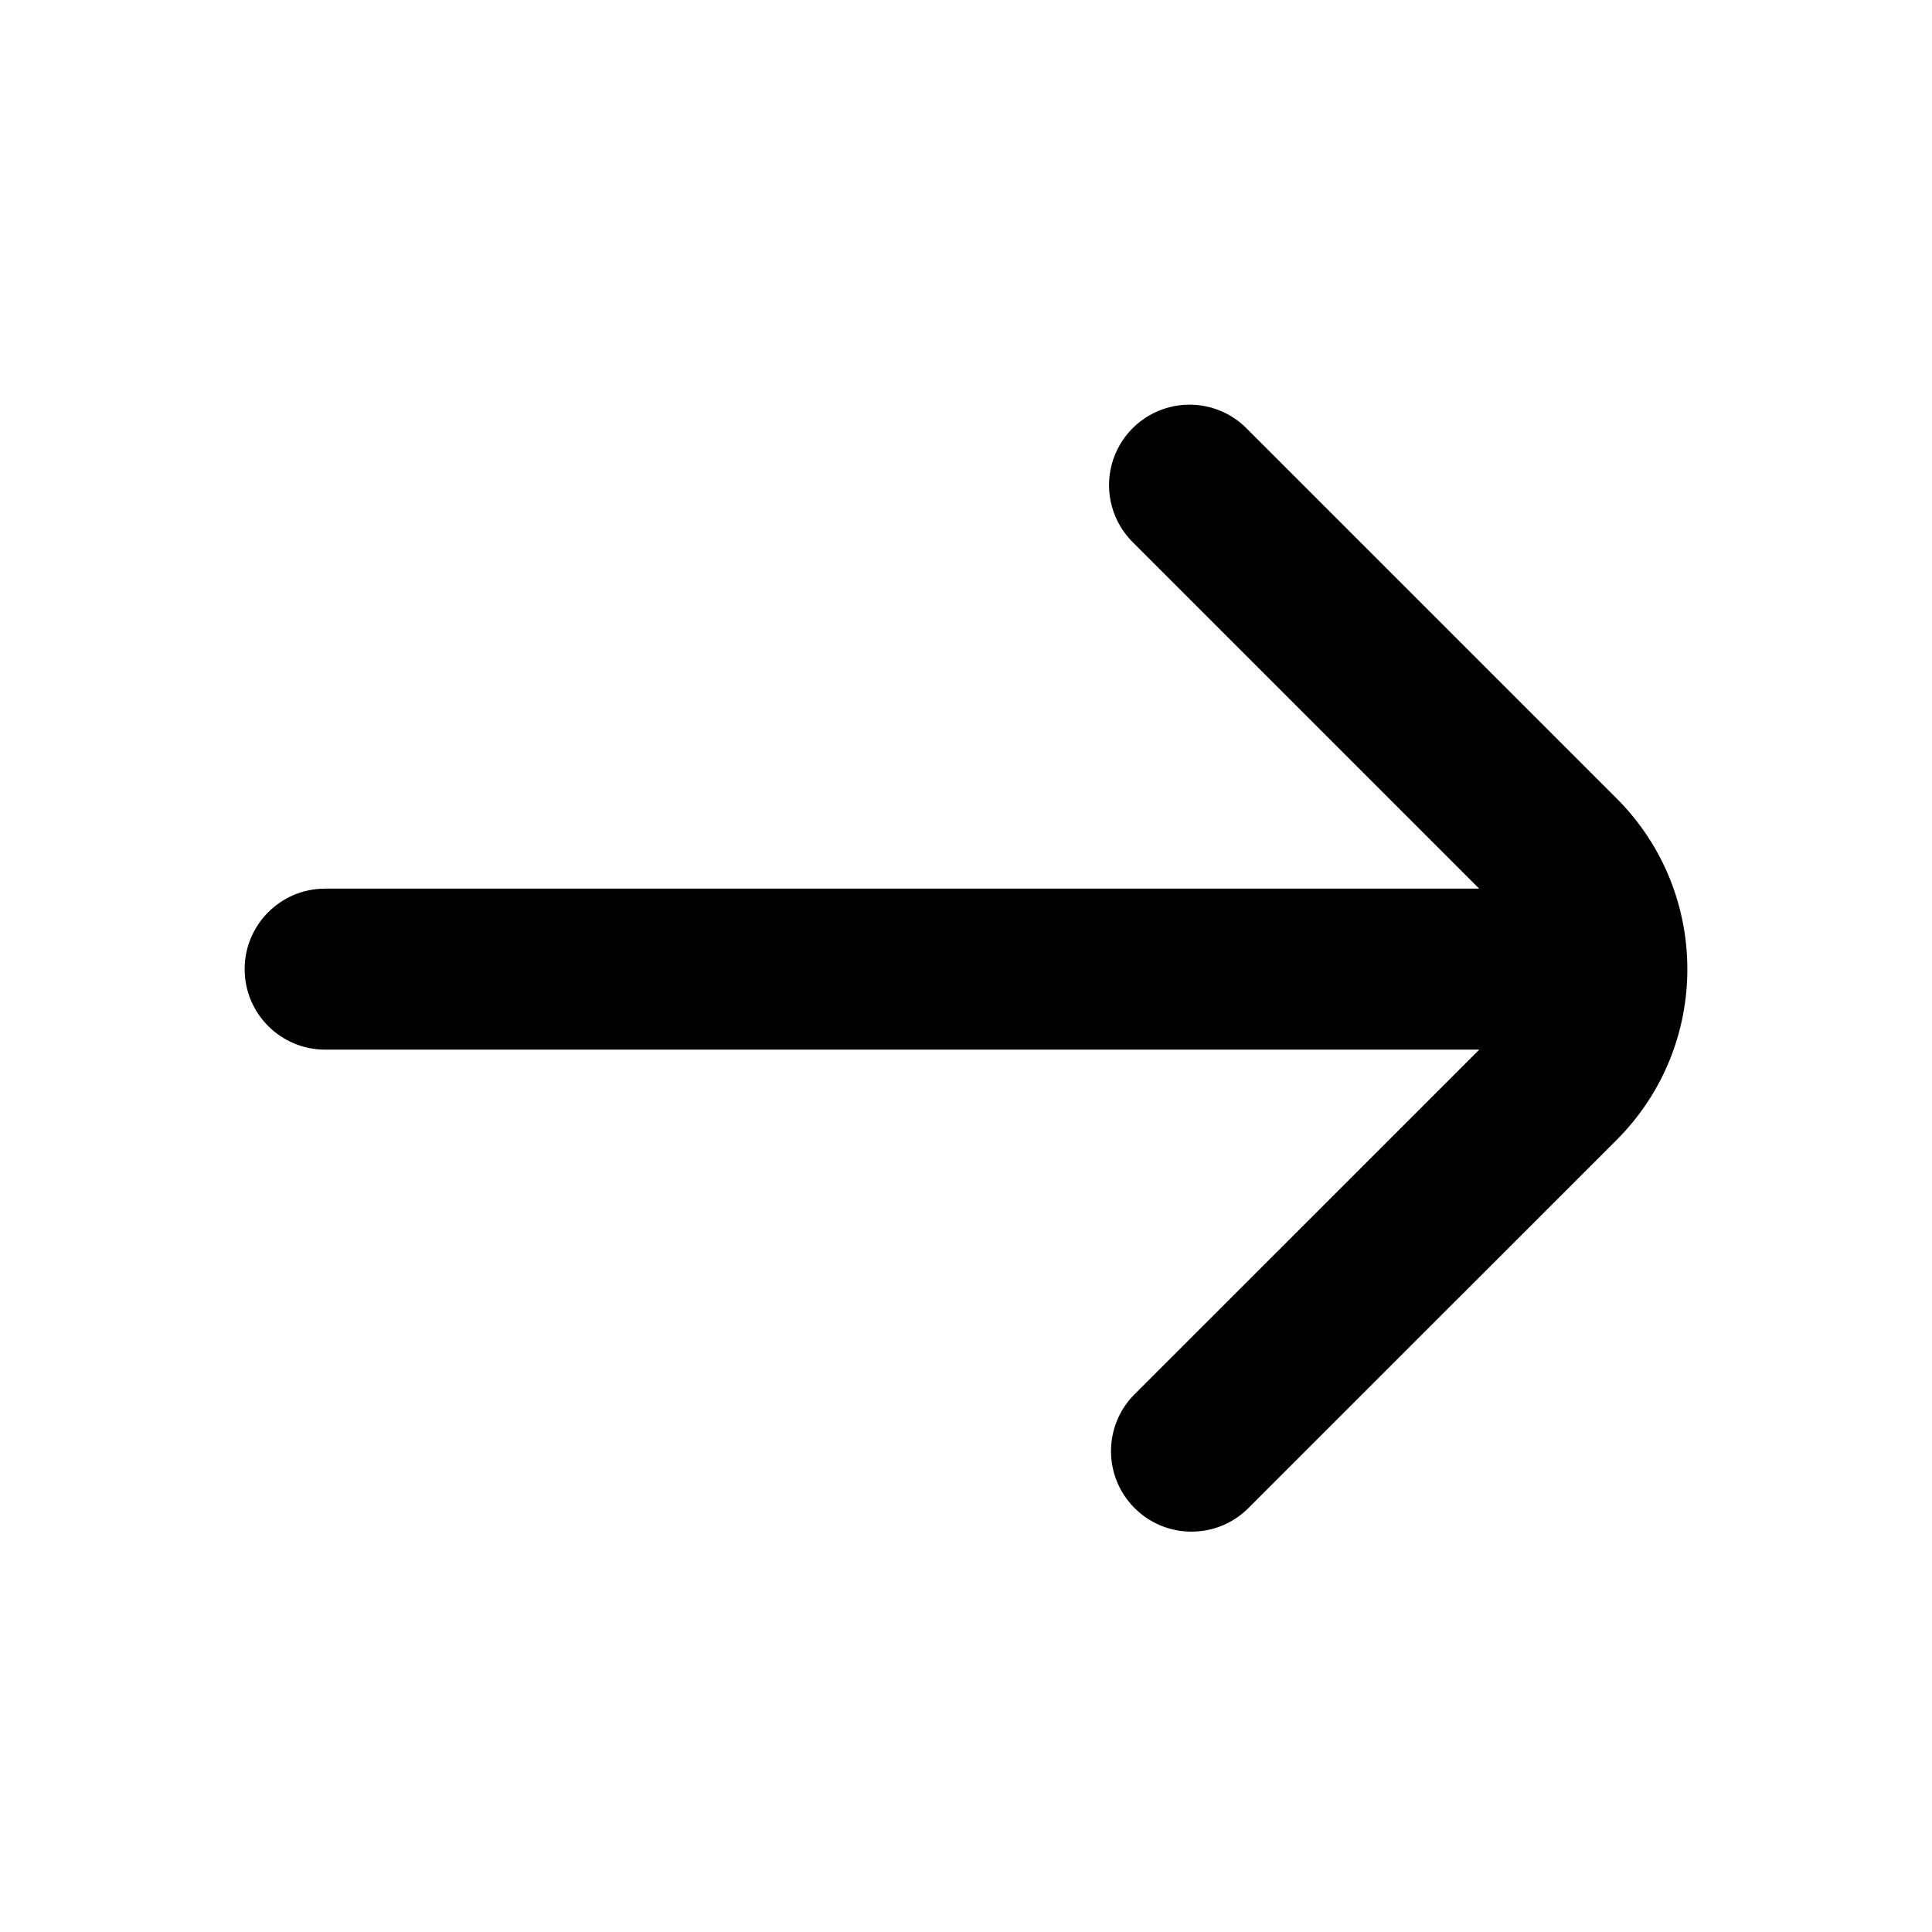
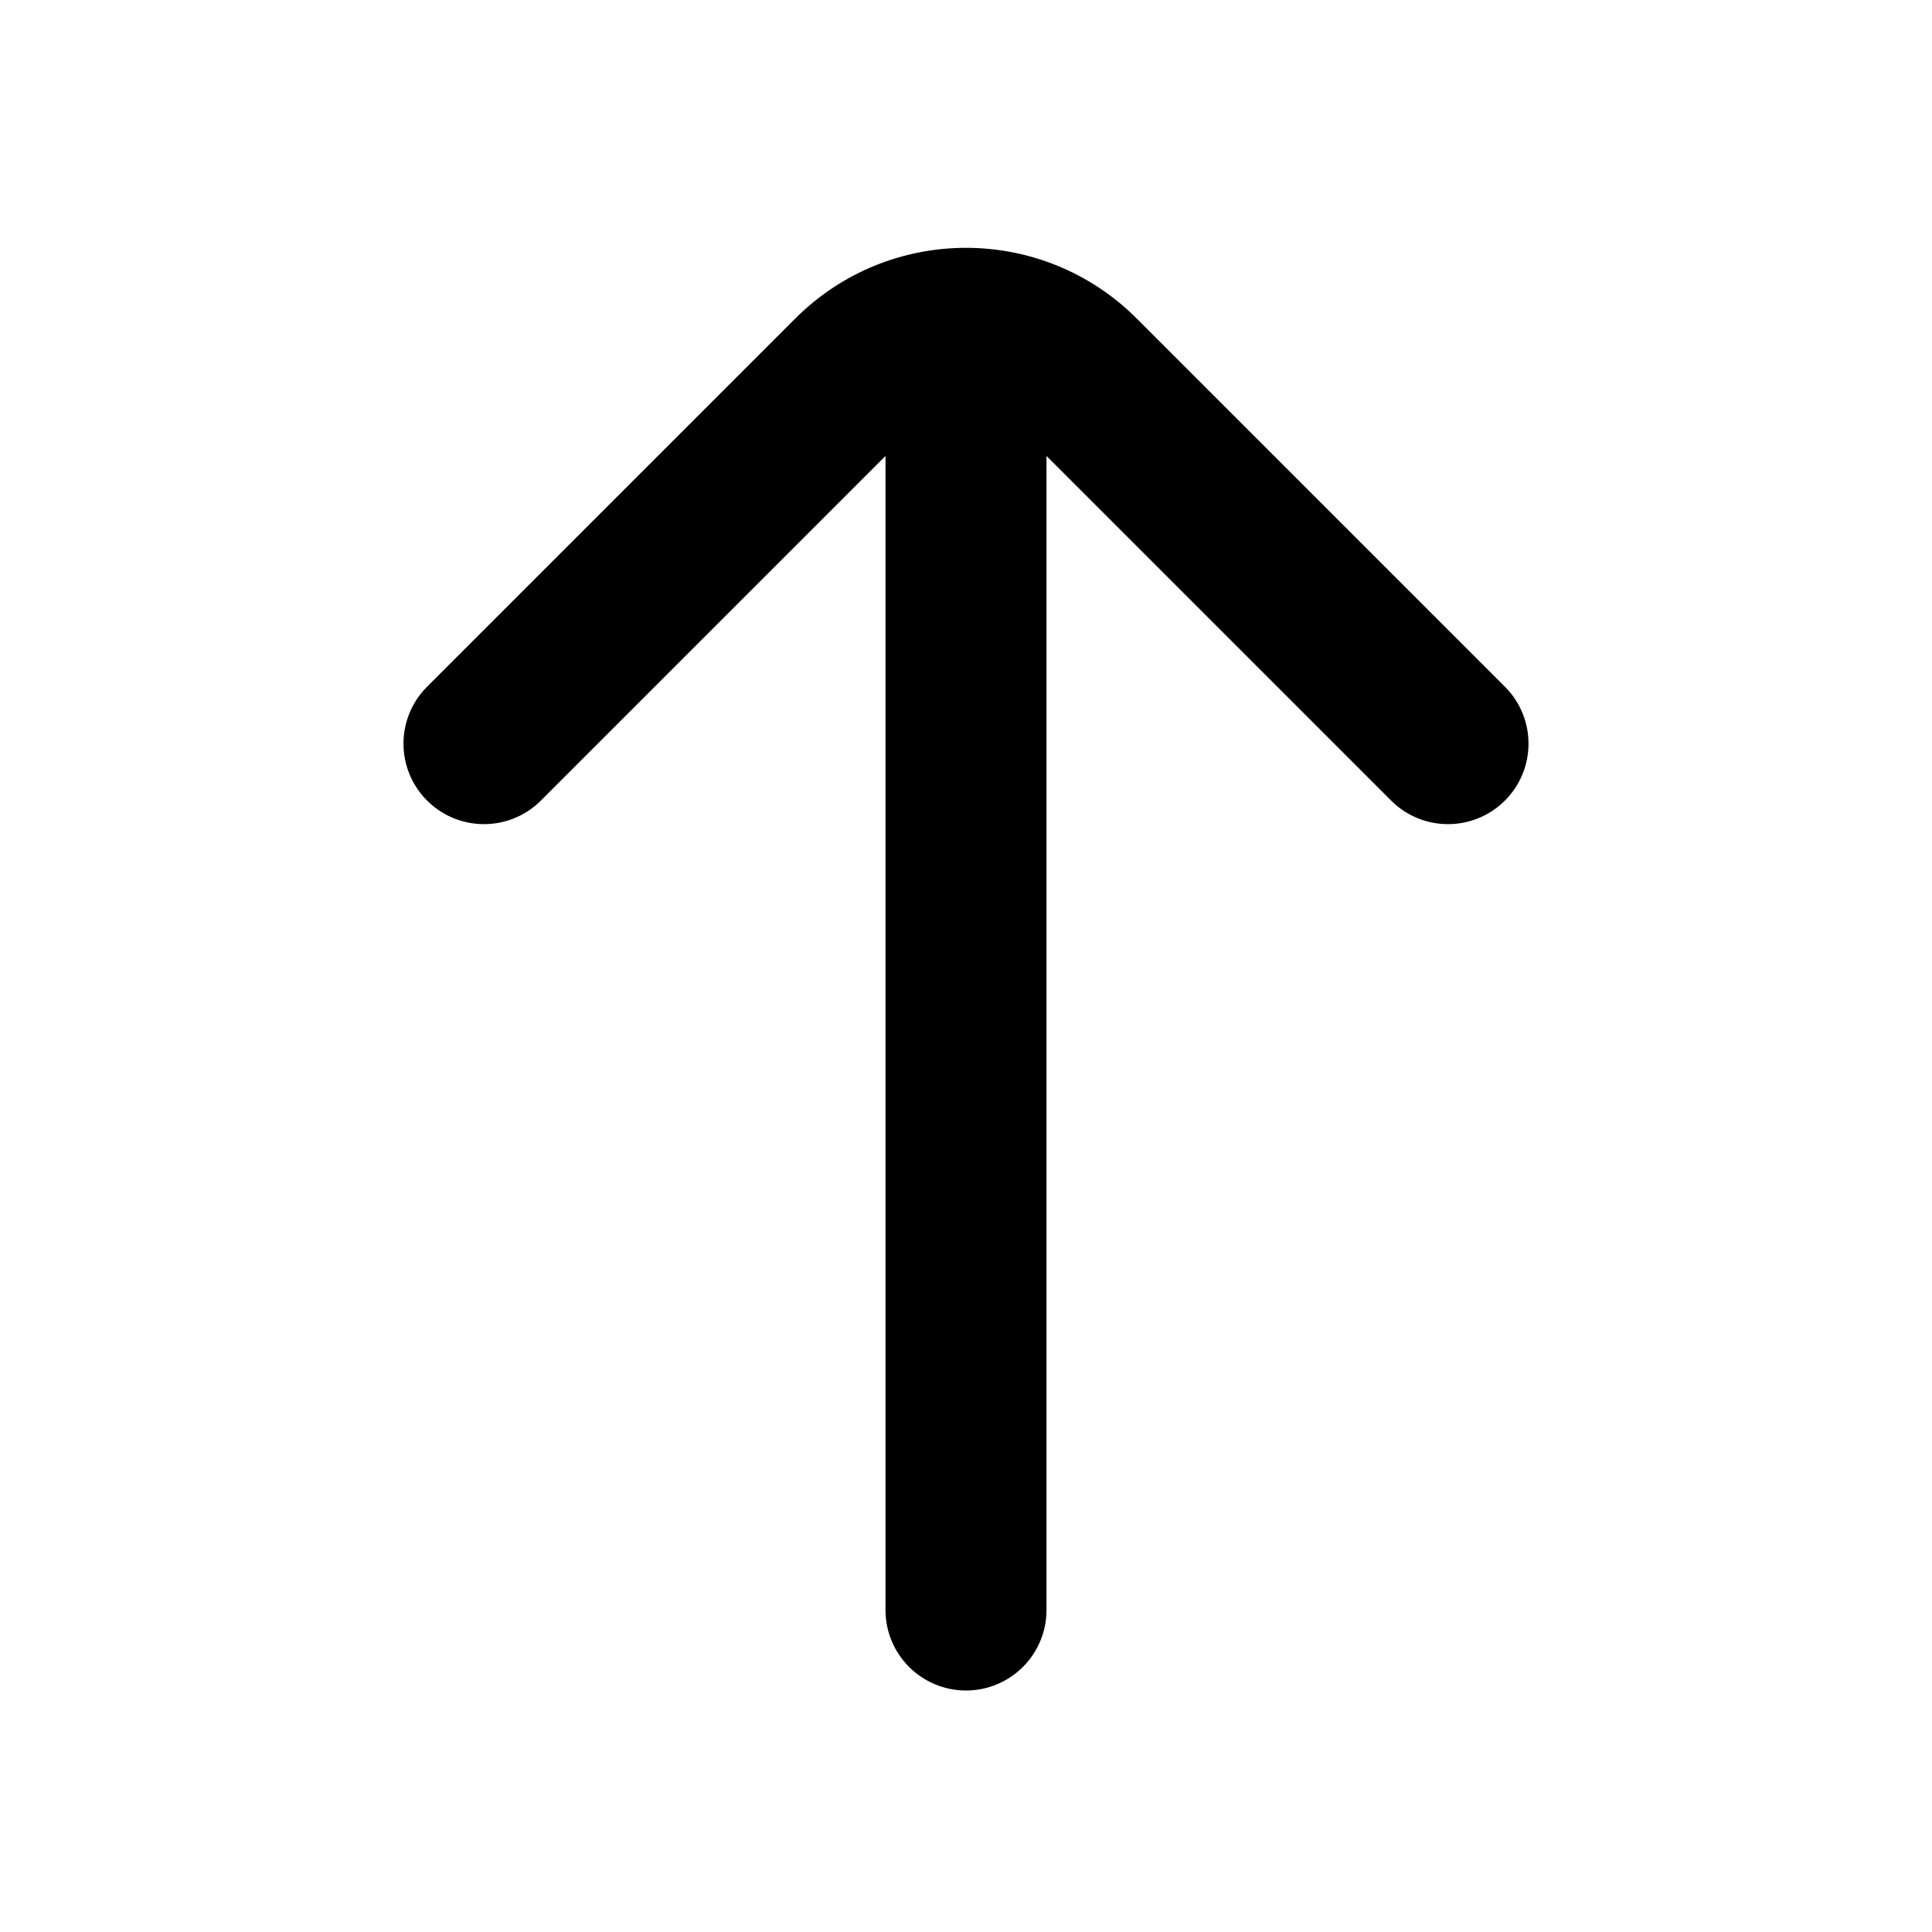
<svg xmlns="http://www.w3.org/2000/svg" width="24" height="24" fill="none" viewBox="0 0 24 24">
-   <path fill="currentColor" fill-rule="evenodd" d="m18.375 13.04-4.293 4.292a1 1 0 0 0 1.414 1.414l4.586-4.585a3 3 0 0 0 0-4.243l-4.586-4.586a1 1 0 1 0-1.414 1.414l4.293 4.293H4.039a1 1 0 0 0 0 2h14.336Z" clip-rule="evenodd" />
+   <path fill="currentColor" fill-rule="evenodd" d="m13 5.664 4.293 4.293a1 1 0 0 0 1.414-1.414l-4.586-4.586a3 3 0 0 0-4.242 0L5.293 8.543a1 1 0 0 0 1.414 1.414L11 5.664V20a1 1 0 1 0 2 0V5.664Z" clip-rule="evenodd" />
</svg>
